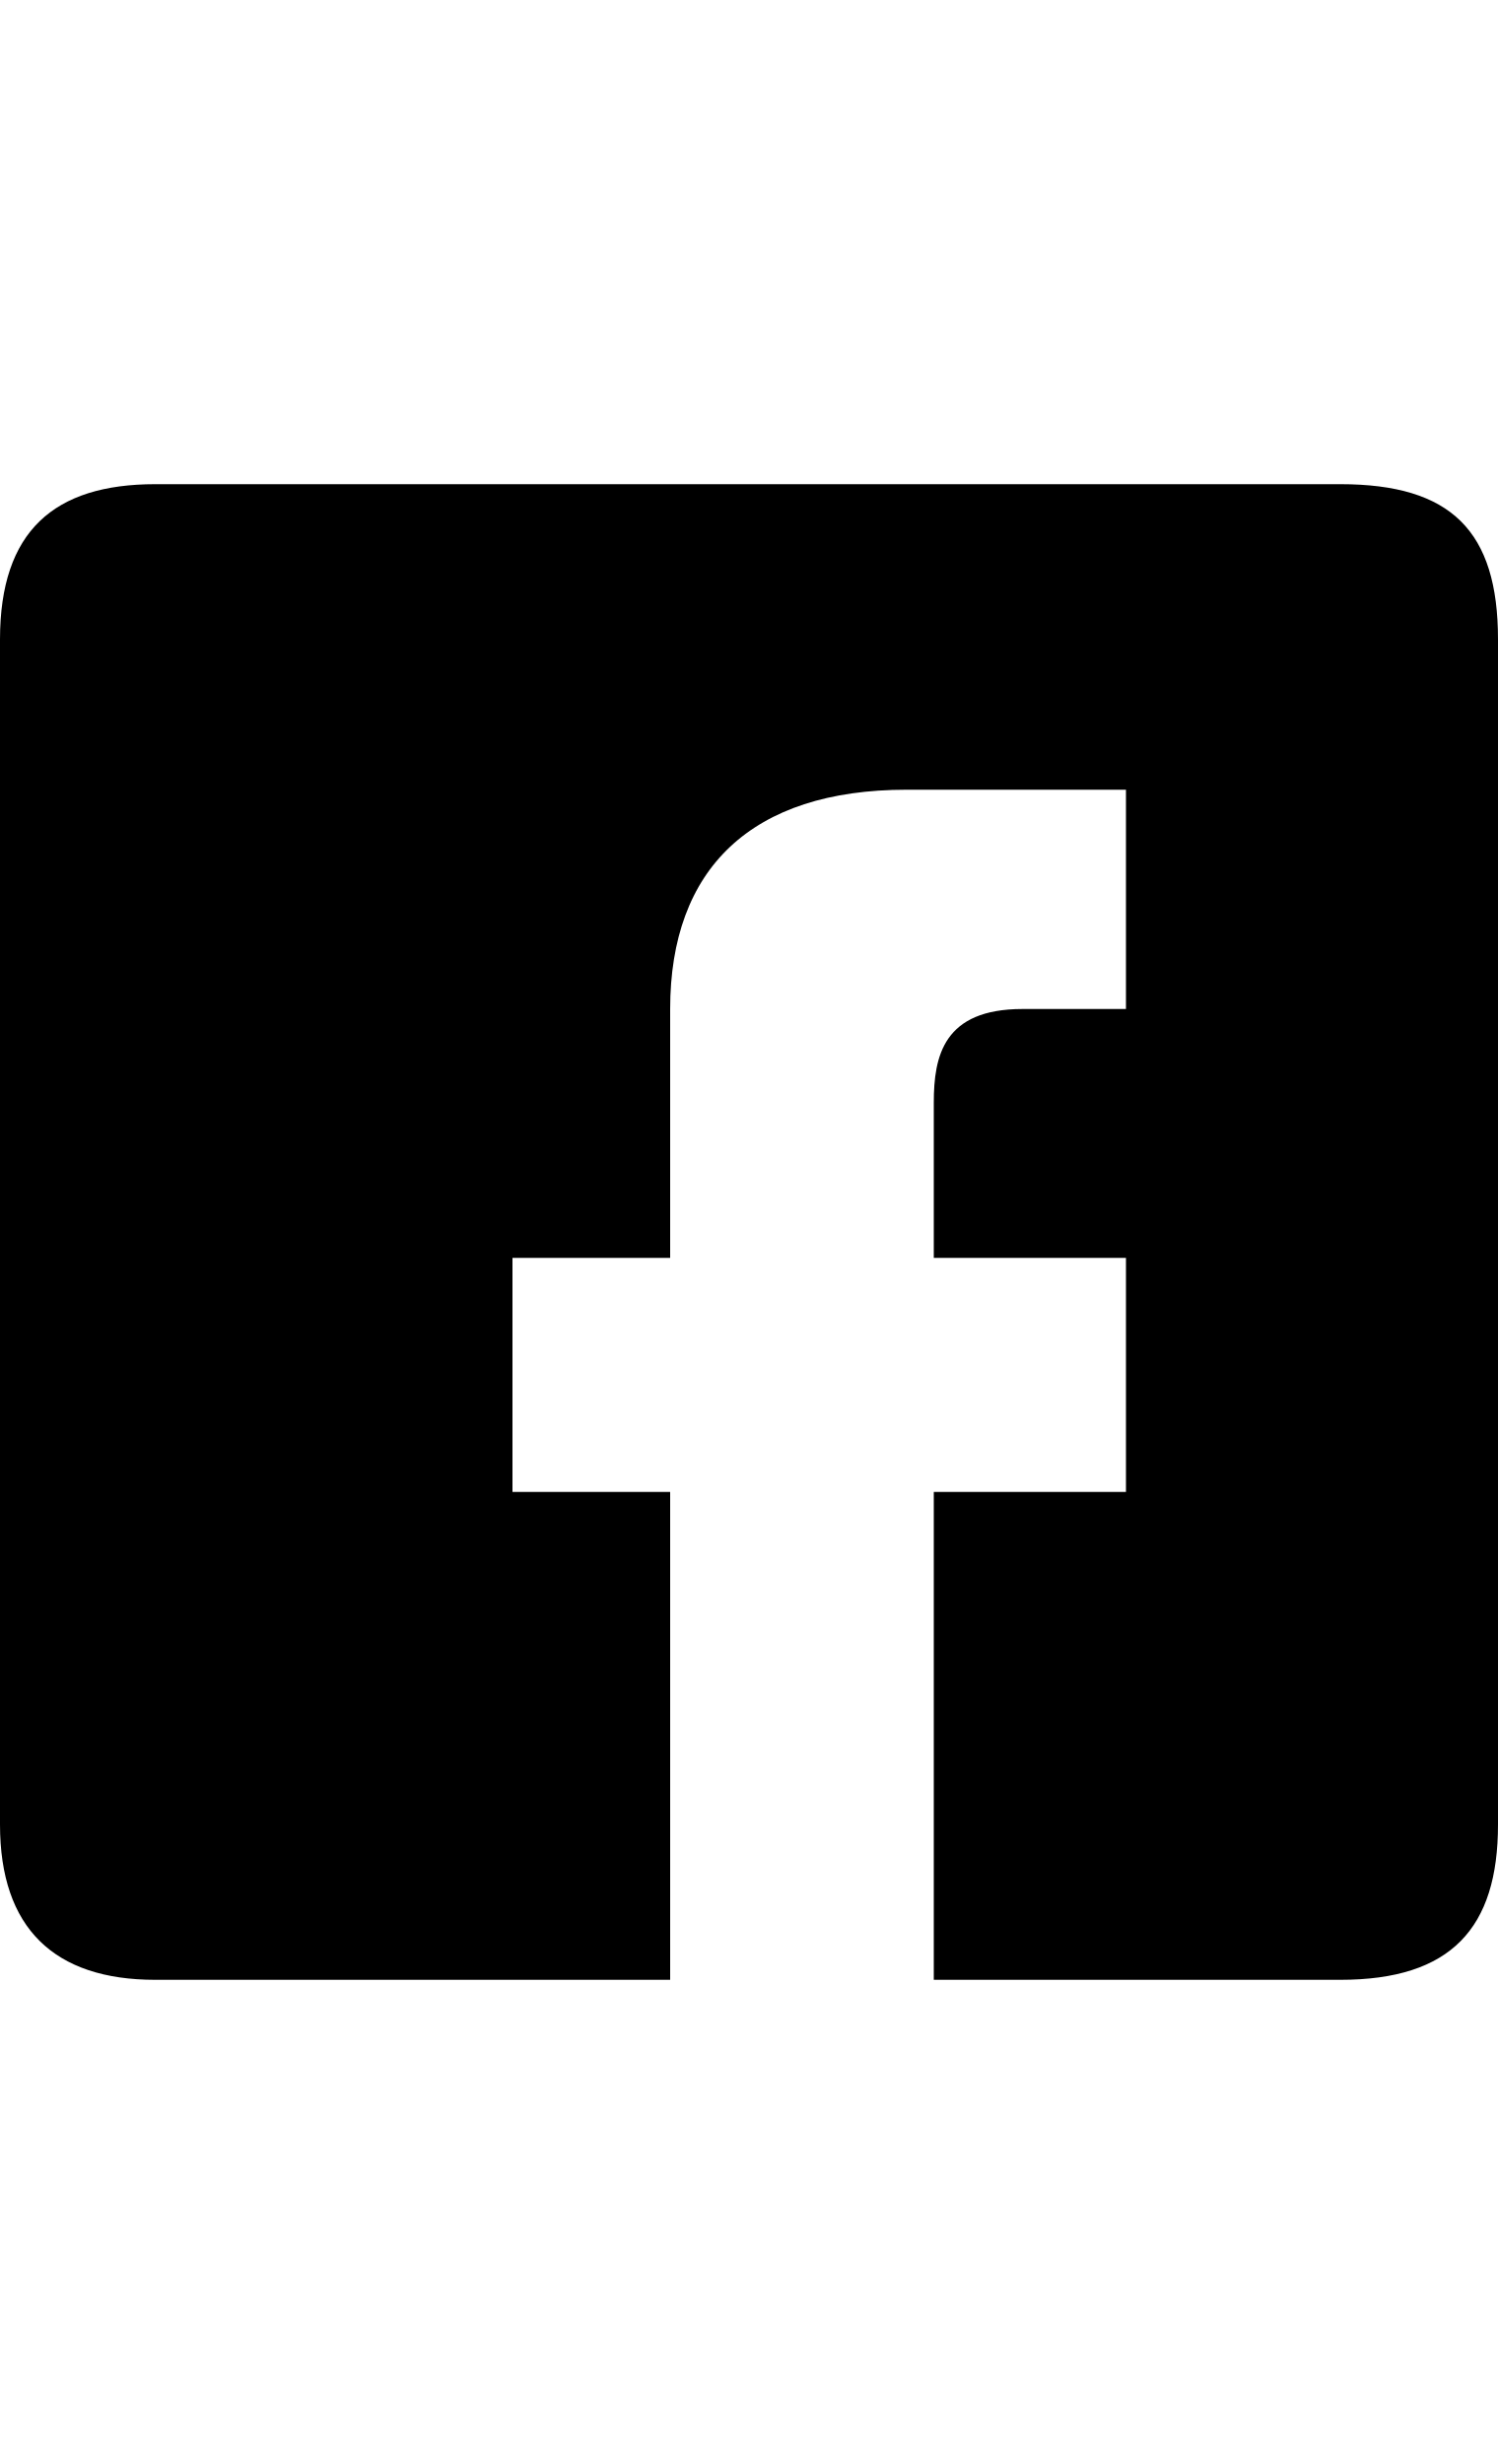
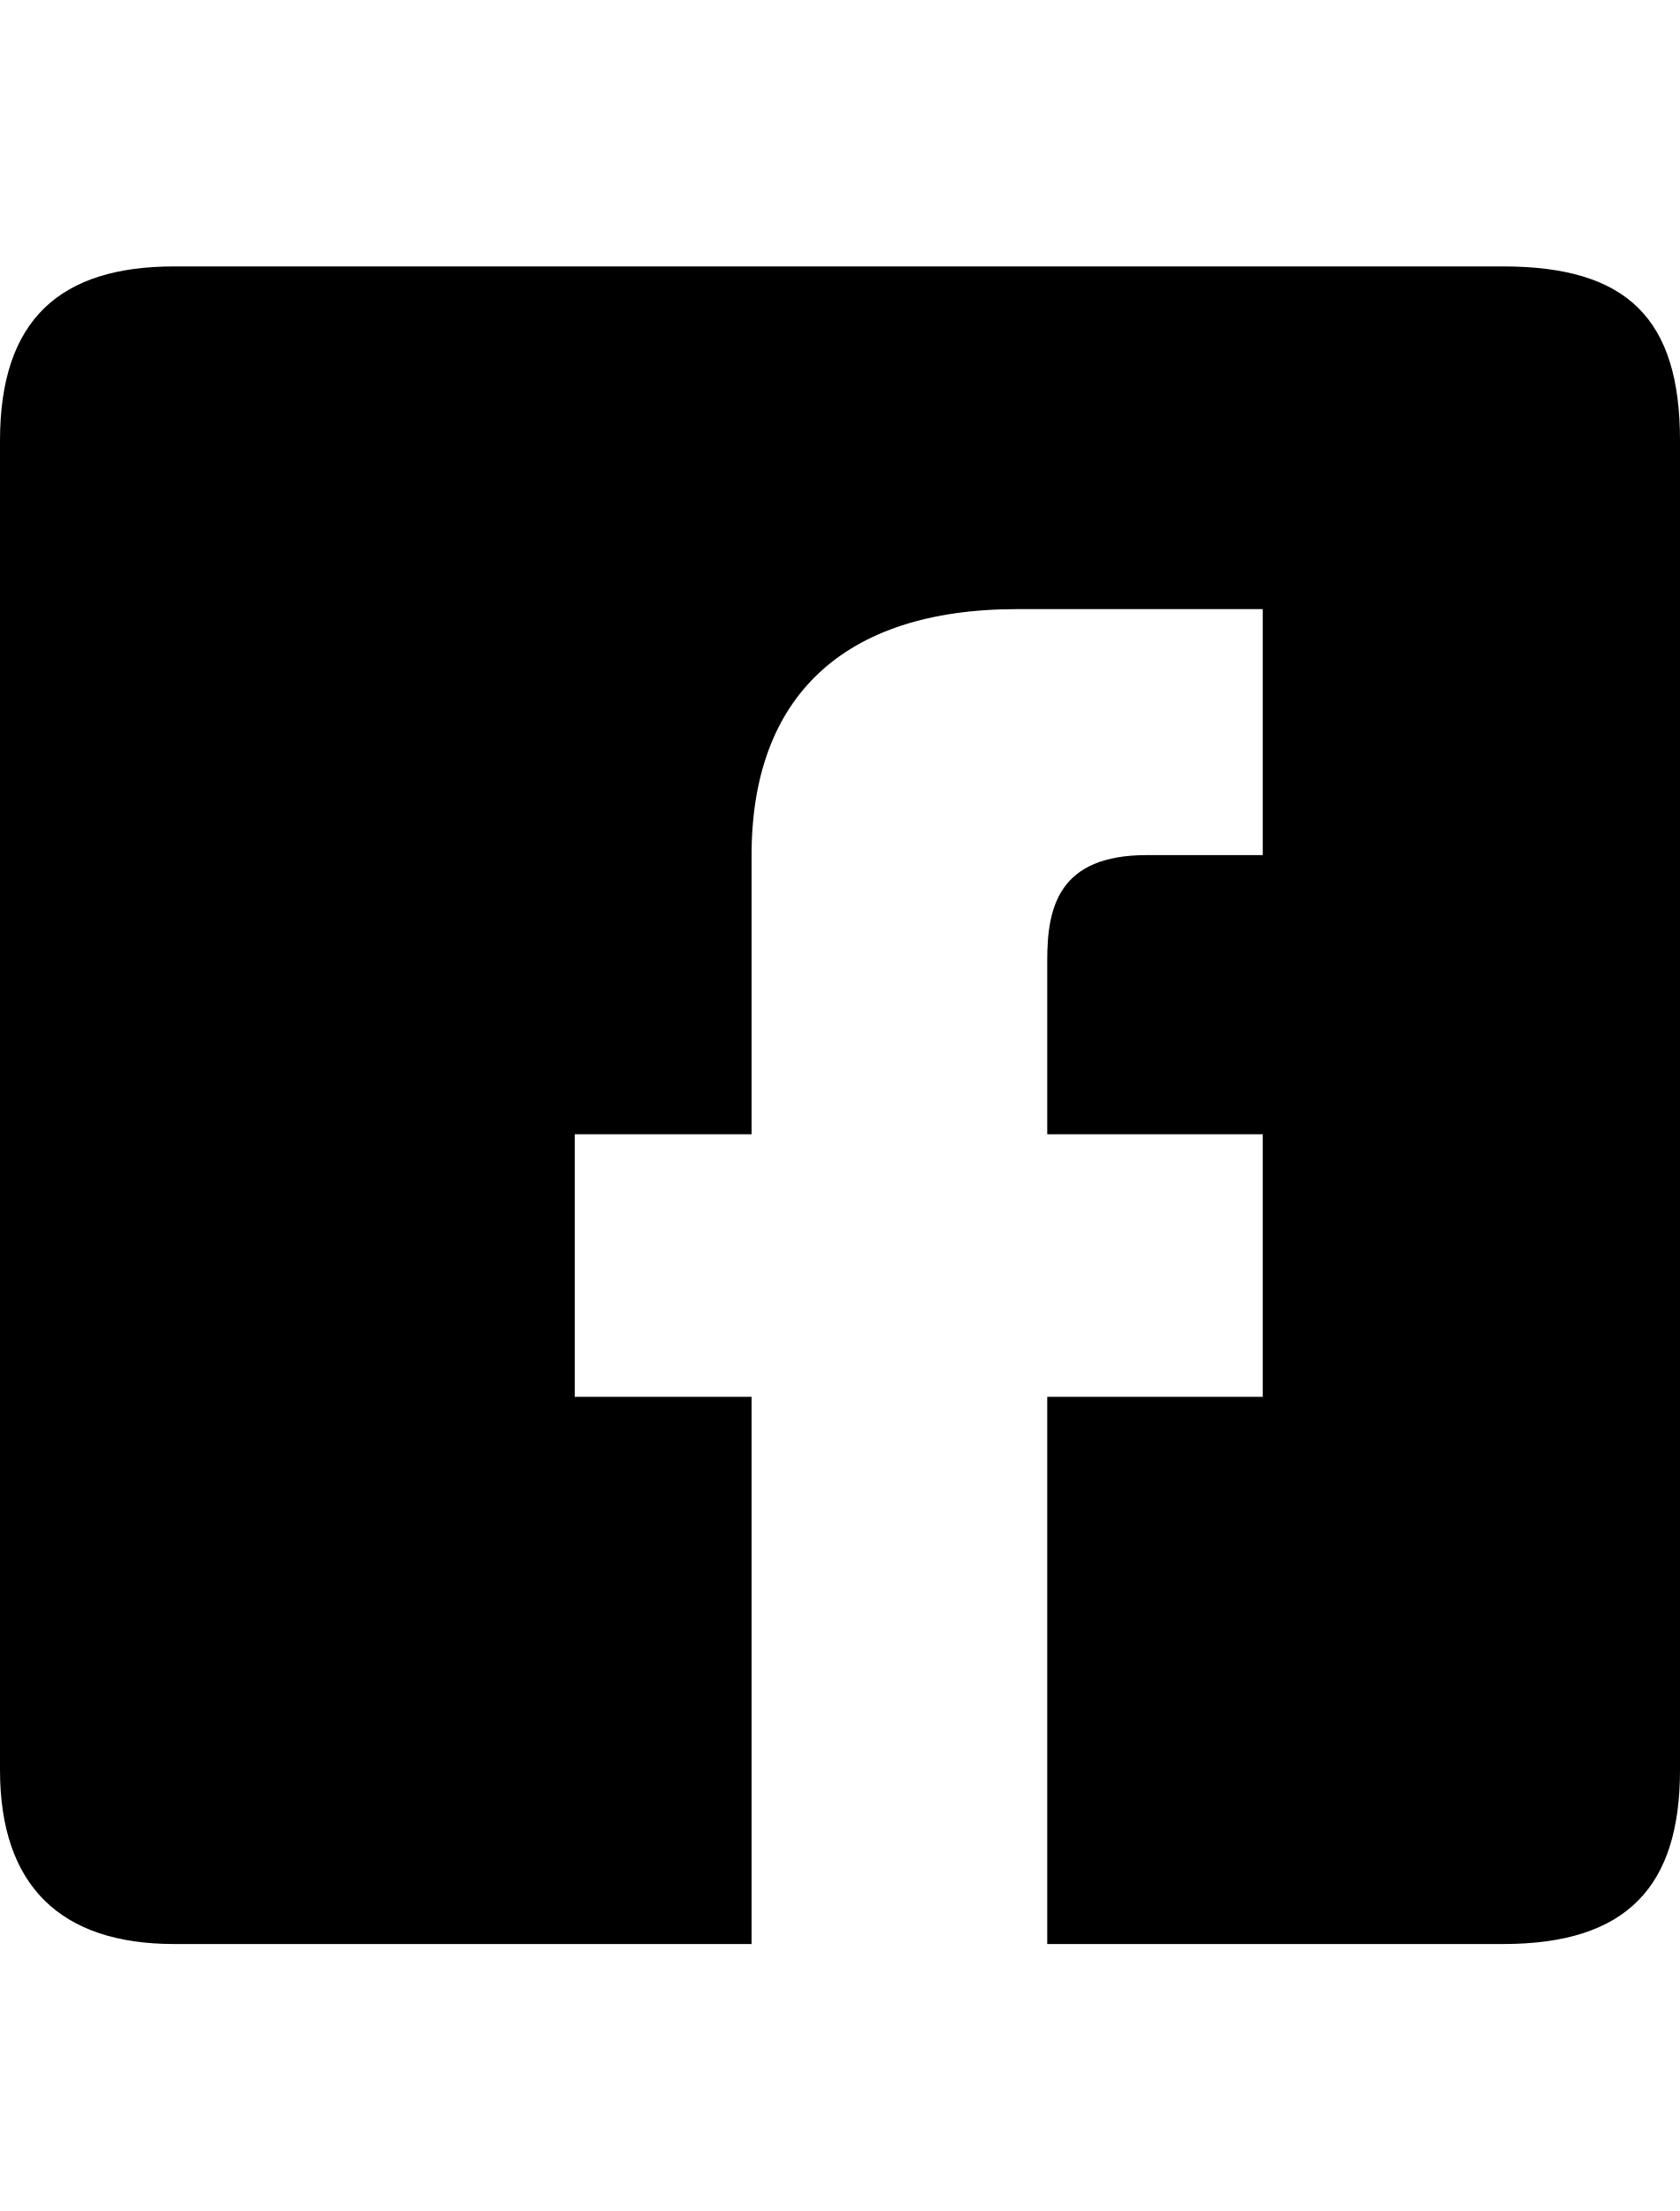
- <svg xmlns="http://www.w3.org/2000/svg" height="1000px" width="608px">
-   <g>
-     <path d="M63 196.5c0 0 481 0 481 0c45 0 64 19 64 63c0 0 0 481 0 481c0 42 -19 63 -64 63c0 0 -165 0 -165 0c0 0 0 -198 0 -198c0 0 78 0 78 0c0 0 0 -95 0 -95c0 0 -78 0 -78 0c0 0 0 -63 0 -63c0 -19 4 -38 36 -38c0 0 42 0 42 0c0 0 0 -89 0 -89c0 0 -89 0 -89 0c-63 0 -96 32 -96 89c0 0 0 101 0 101c0 0 -64 0 -64 0c0 0 0 95 0 95c0 0 64 0 64 0c0 0 0 198 0 198c0 0 -209 0 -209 0c-41 0 -63 -21 -63 -63c0 0 0 -481 0 -481c0 -44 22 -63 63 -63c0 0 0 0 0 0" />
-   </g>
+ <svg xmlns="http://www.w3.org/2000/svg" height="1000" width="760">
+   <path d="M78.75 120.5l601.25 0c56.25 0 80 23.75 80 78.75l0 601.25c0 52.5 -23.75 78.75 -80 78.75l-206.25 0l0 -247.5l97.5 0l0 -118.75l-97.5 0l0 -78.75c0 -23.75 5 -47.5 45 -47.5l52.5 0l0 -111.25l-111.25 0c-78.75 0 -120 40 -120 111.25l0 126.25l-80 0l0 118.75l80 0l0 247.5l-261.25 0c-51.25 0 -78.75 -26.25 -78.75 -78.75l0 -601.25c0 -55 27.5 -78.75 78.75 -78.75z" />
</svg>
